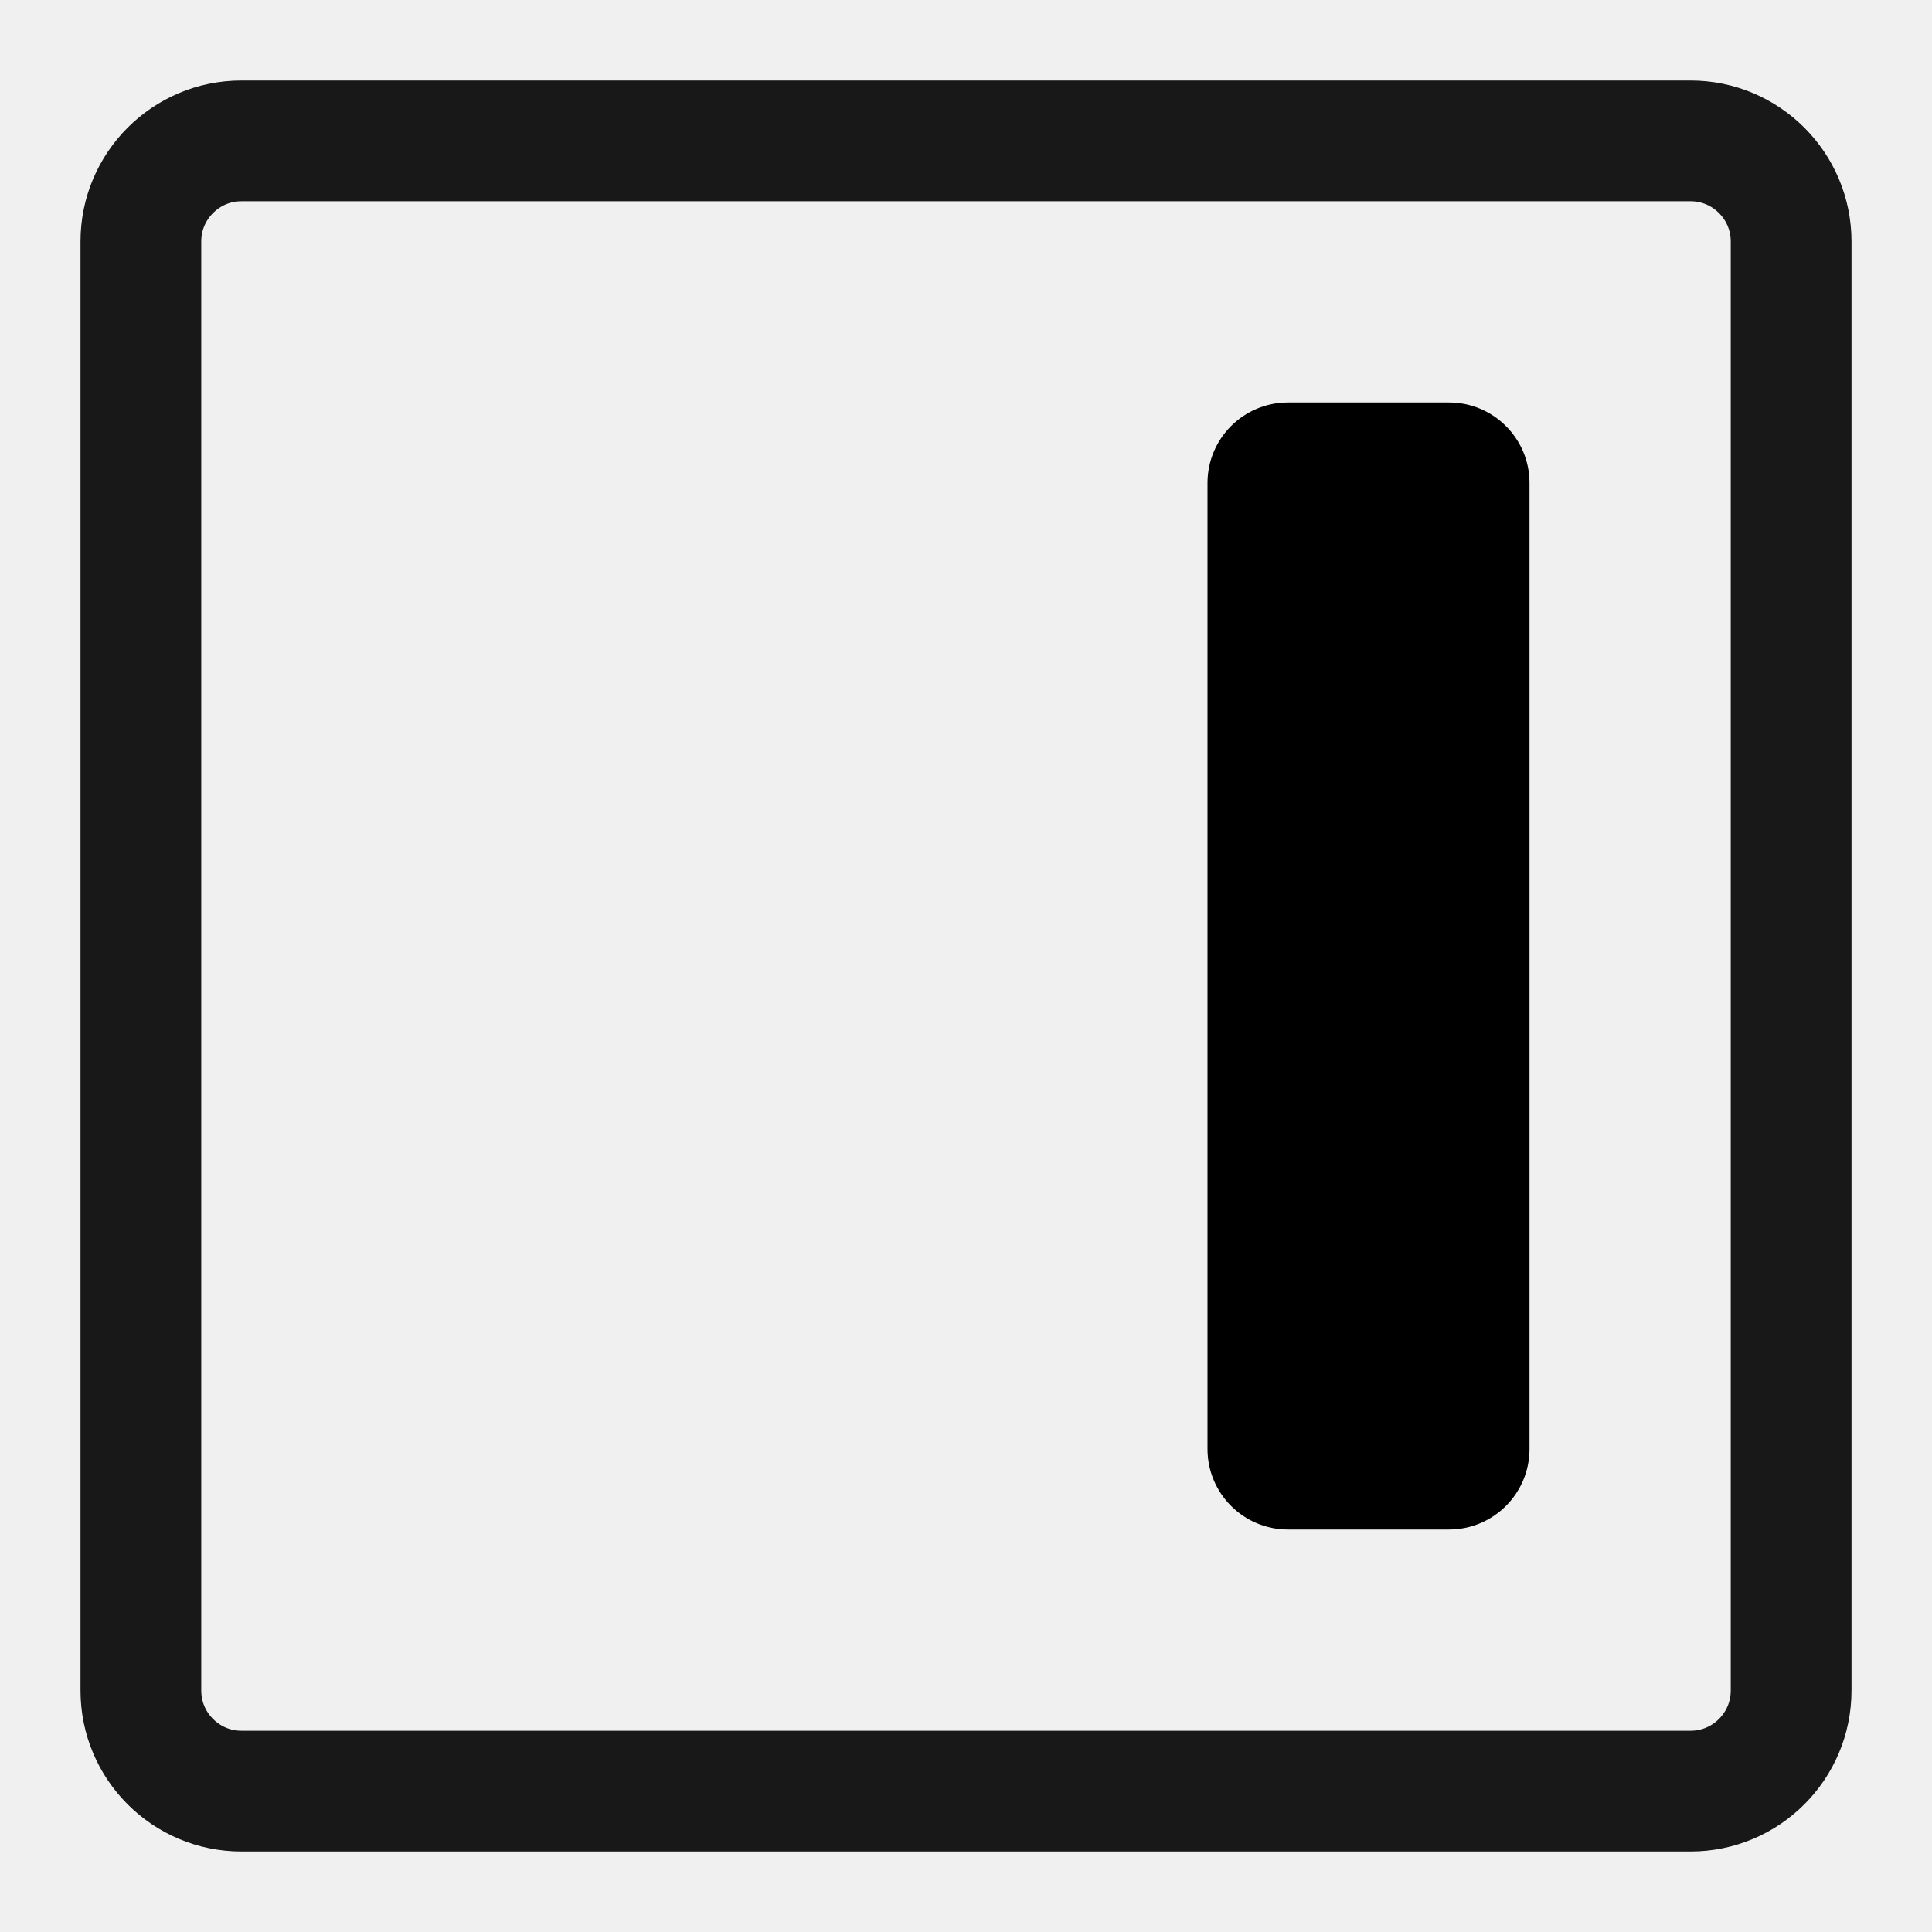
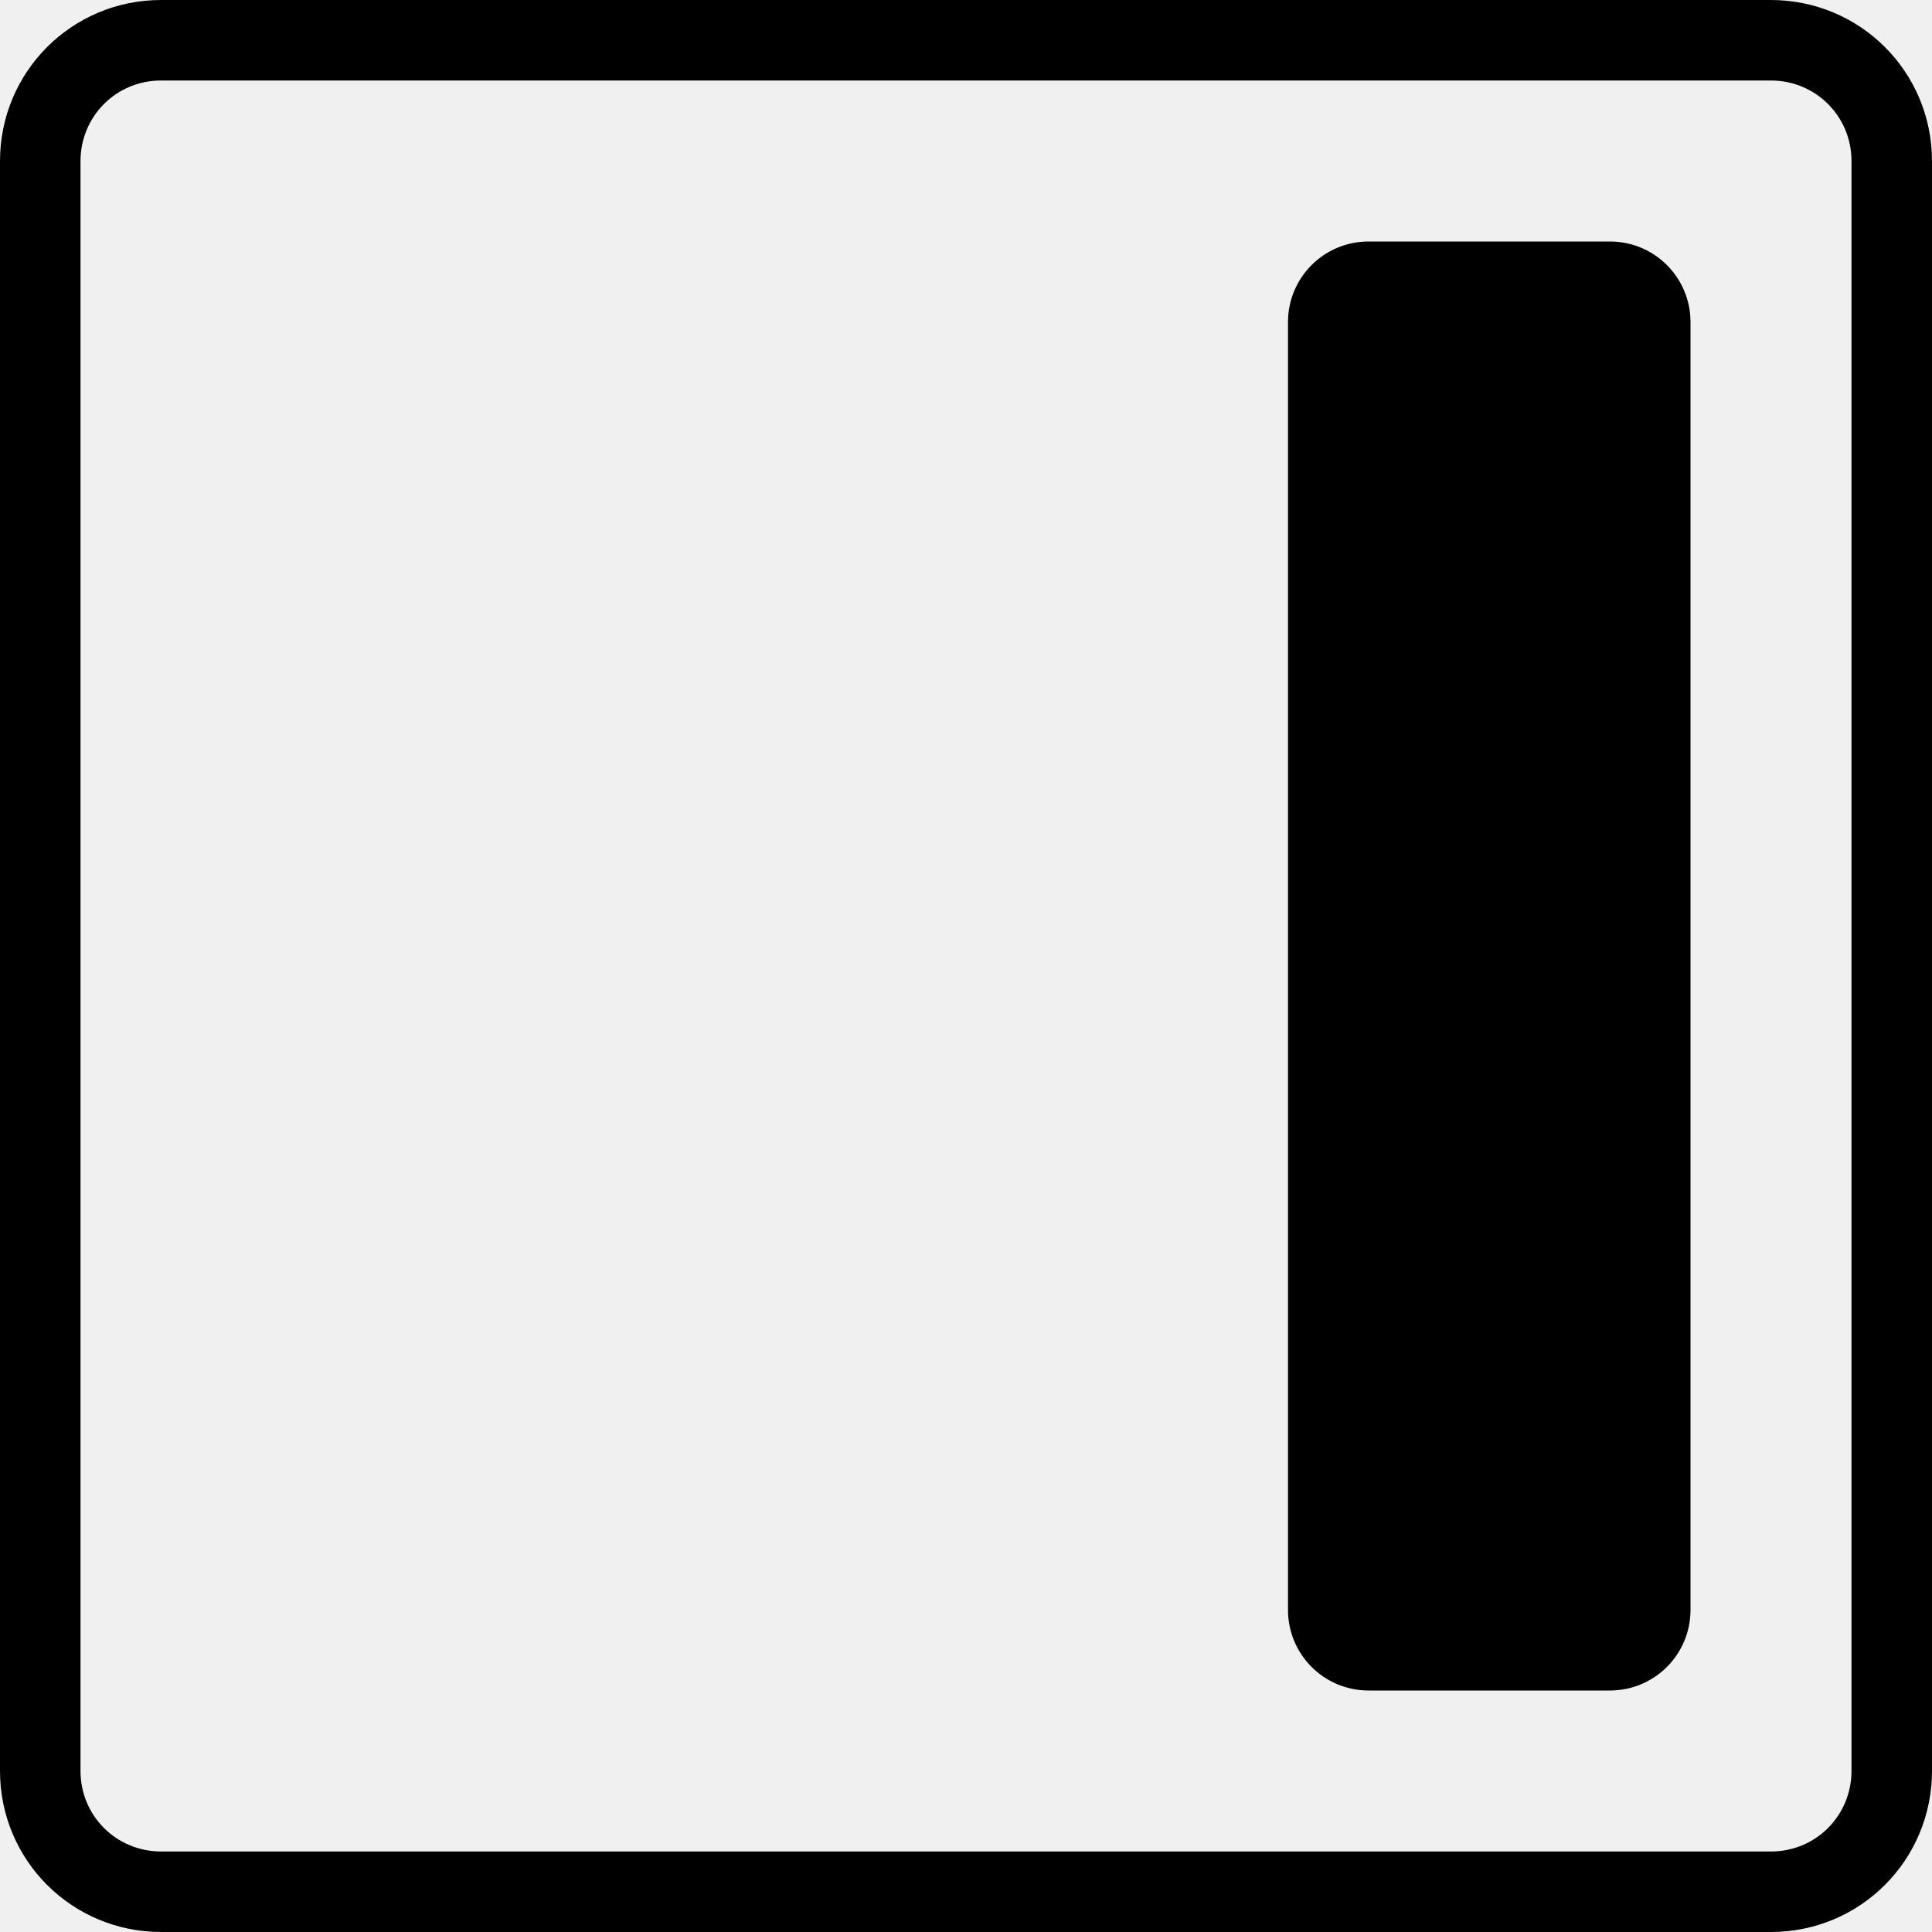
- <svg xmlns="http://www.w3.org/2000/svg" xmlns:xlink="http://www.w3.org/1999/xlink" width="24px" height="24px" viewBox="0 0 24 24" version="1.1">
-   <defs>
-     <rect id="path-1" x="0" y="0" width="22" height="22" rx="2" />
-   </defs>
-   <g id="Page-1" stroke="none" stroke-width="1" fill="none" fill-rule="evenodd">
-     <g id="panel-bottom" transform="translate(1, 1)">
-       <g id="Page-1">
-         <g id="Rectangle-3" opacity="0.9">
-           <g id="path-1-Clipped">
-             <mask id="mask-2" fill="white">
-               <use xlink:href="#path-1" />
-             </mask>
-             <g id="path-1" />
-             <rect id="path-1" stroke="#000000" stroke-width="3" mask="url(#mask-2)" x="0" y="0" width="22" height="22" rx="2" />
-           </g>
-         </g>
-         <rect id="Rectangle" fill="#000000" fill-rule="nonzero" x="14" y="4" width="4" height="14" rx="1" />
-       </g>
-     </g>
+ <svg xmlns="http://www.w3.org/2000/svg" width="24" height="24" viewBox="0 0 24 24">
+   <g fill="none" fill-rule="evenodd">
+     <path fill="#000" fill-rule="nonzero" d="M1,2.002 L1,21.998 C1,22.561 1.449,23 2.002,23 L21.998,23 C22.561,23 23,22.551 23,21.998 L23,2.002 C23,1.439 22.551,1 21.998,1 L2.002,1 C1.439,1 1,1.449 1,2.002 Z M0,2.002 C0,0.895 0.889,0 2.002,0 L21.998,0 C23.105,0 24,0.889 24,2.002 L24,21.998 C24,23.105 23.111,24 21.998,24 L2.002,24 C0.895,24 0,23.111 0,21.998 L0,2.002 Z" />
+     <rect width="18" height="5" x="9.5" y="9.5" fill="#000" rx="1" transform="rotate(90 18.5 12)" />
  </g>
</svg>
